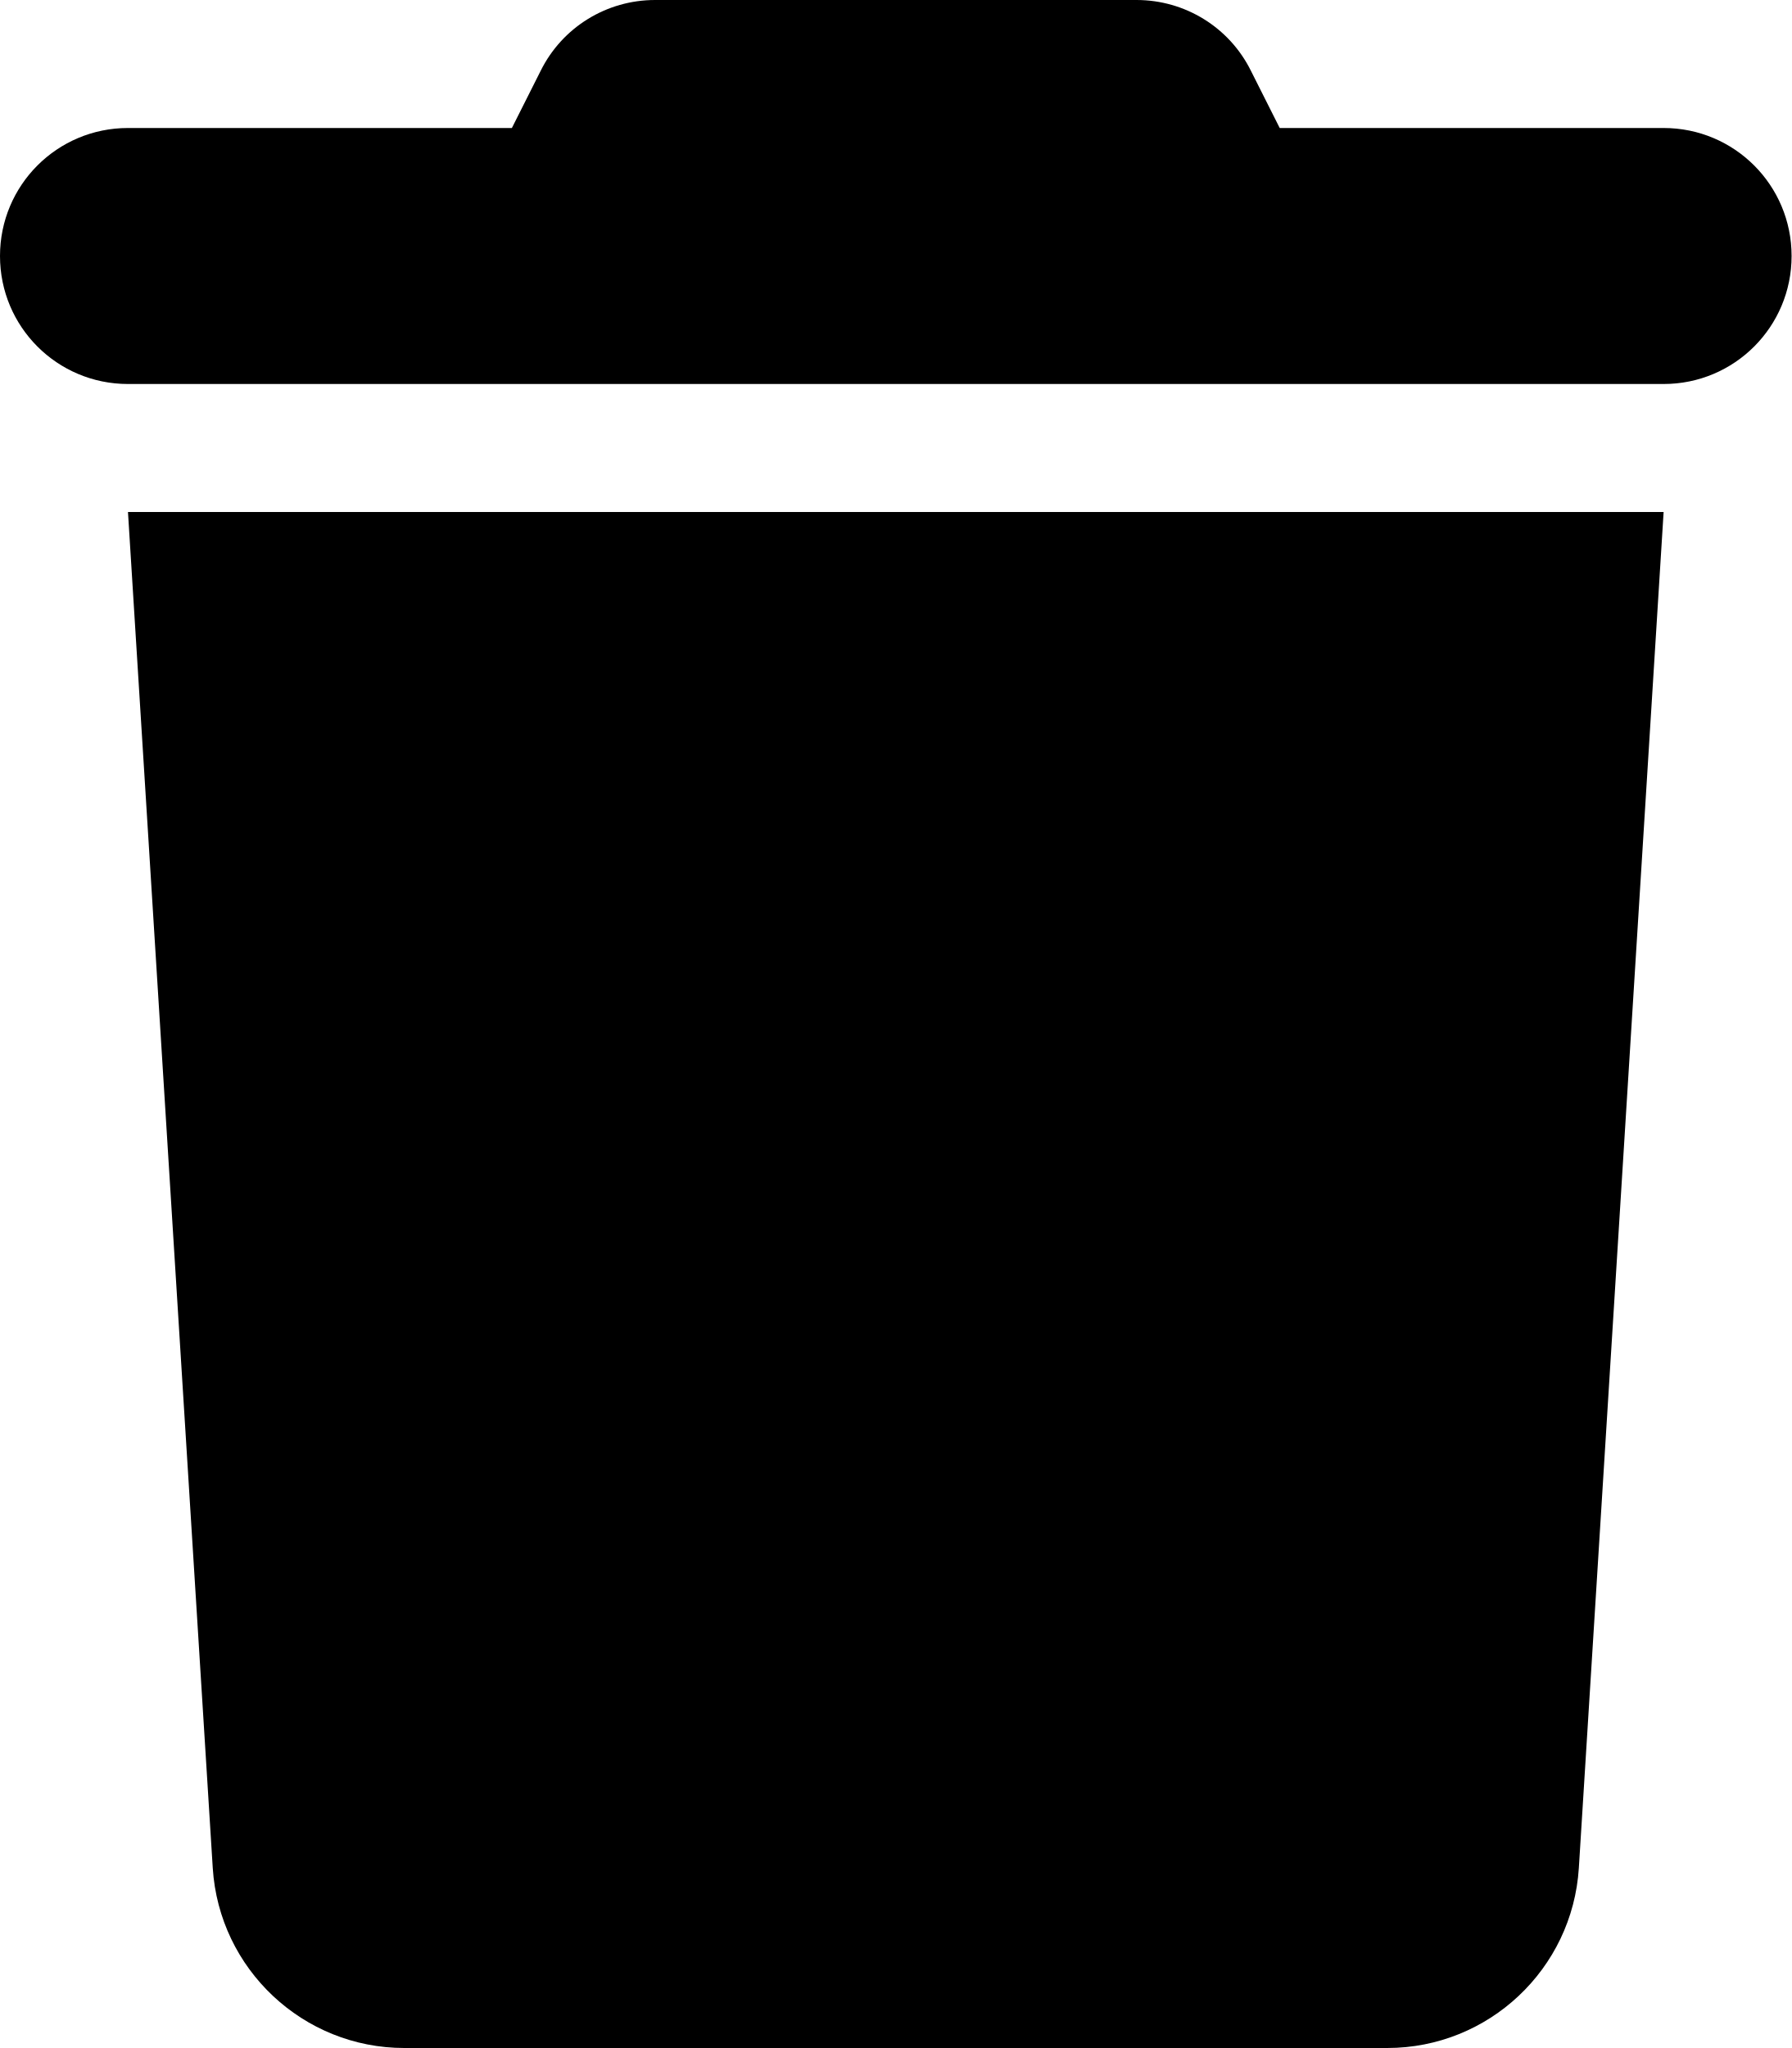
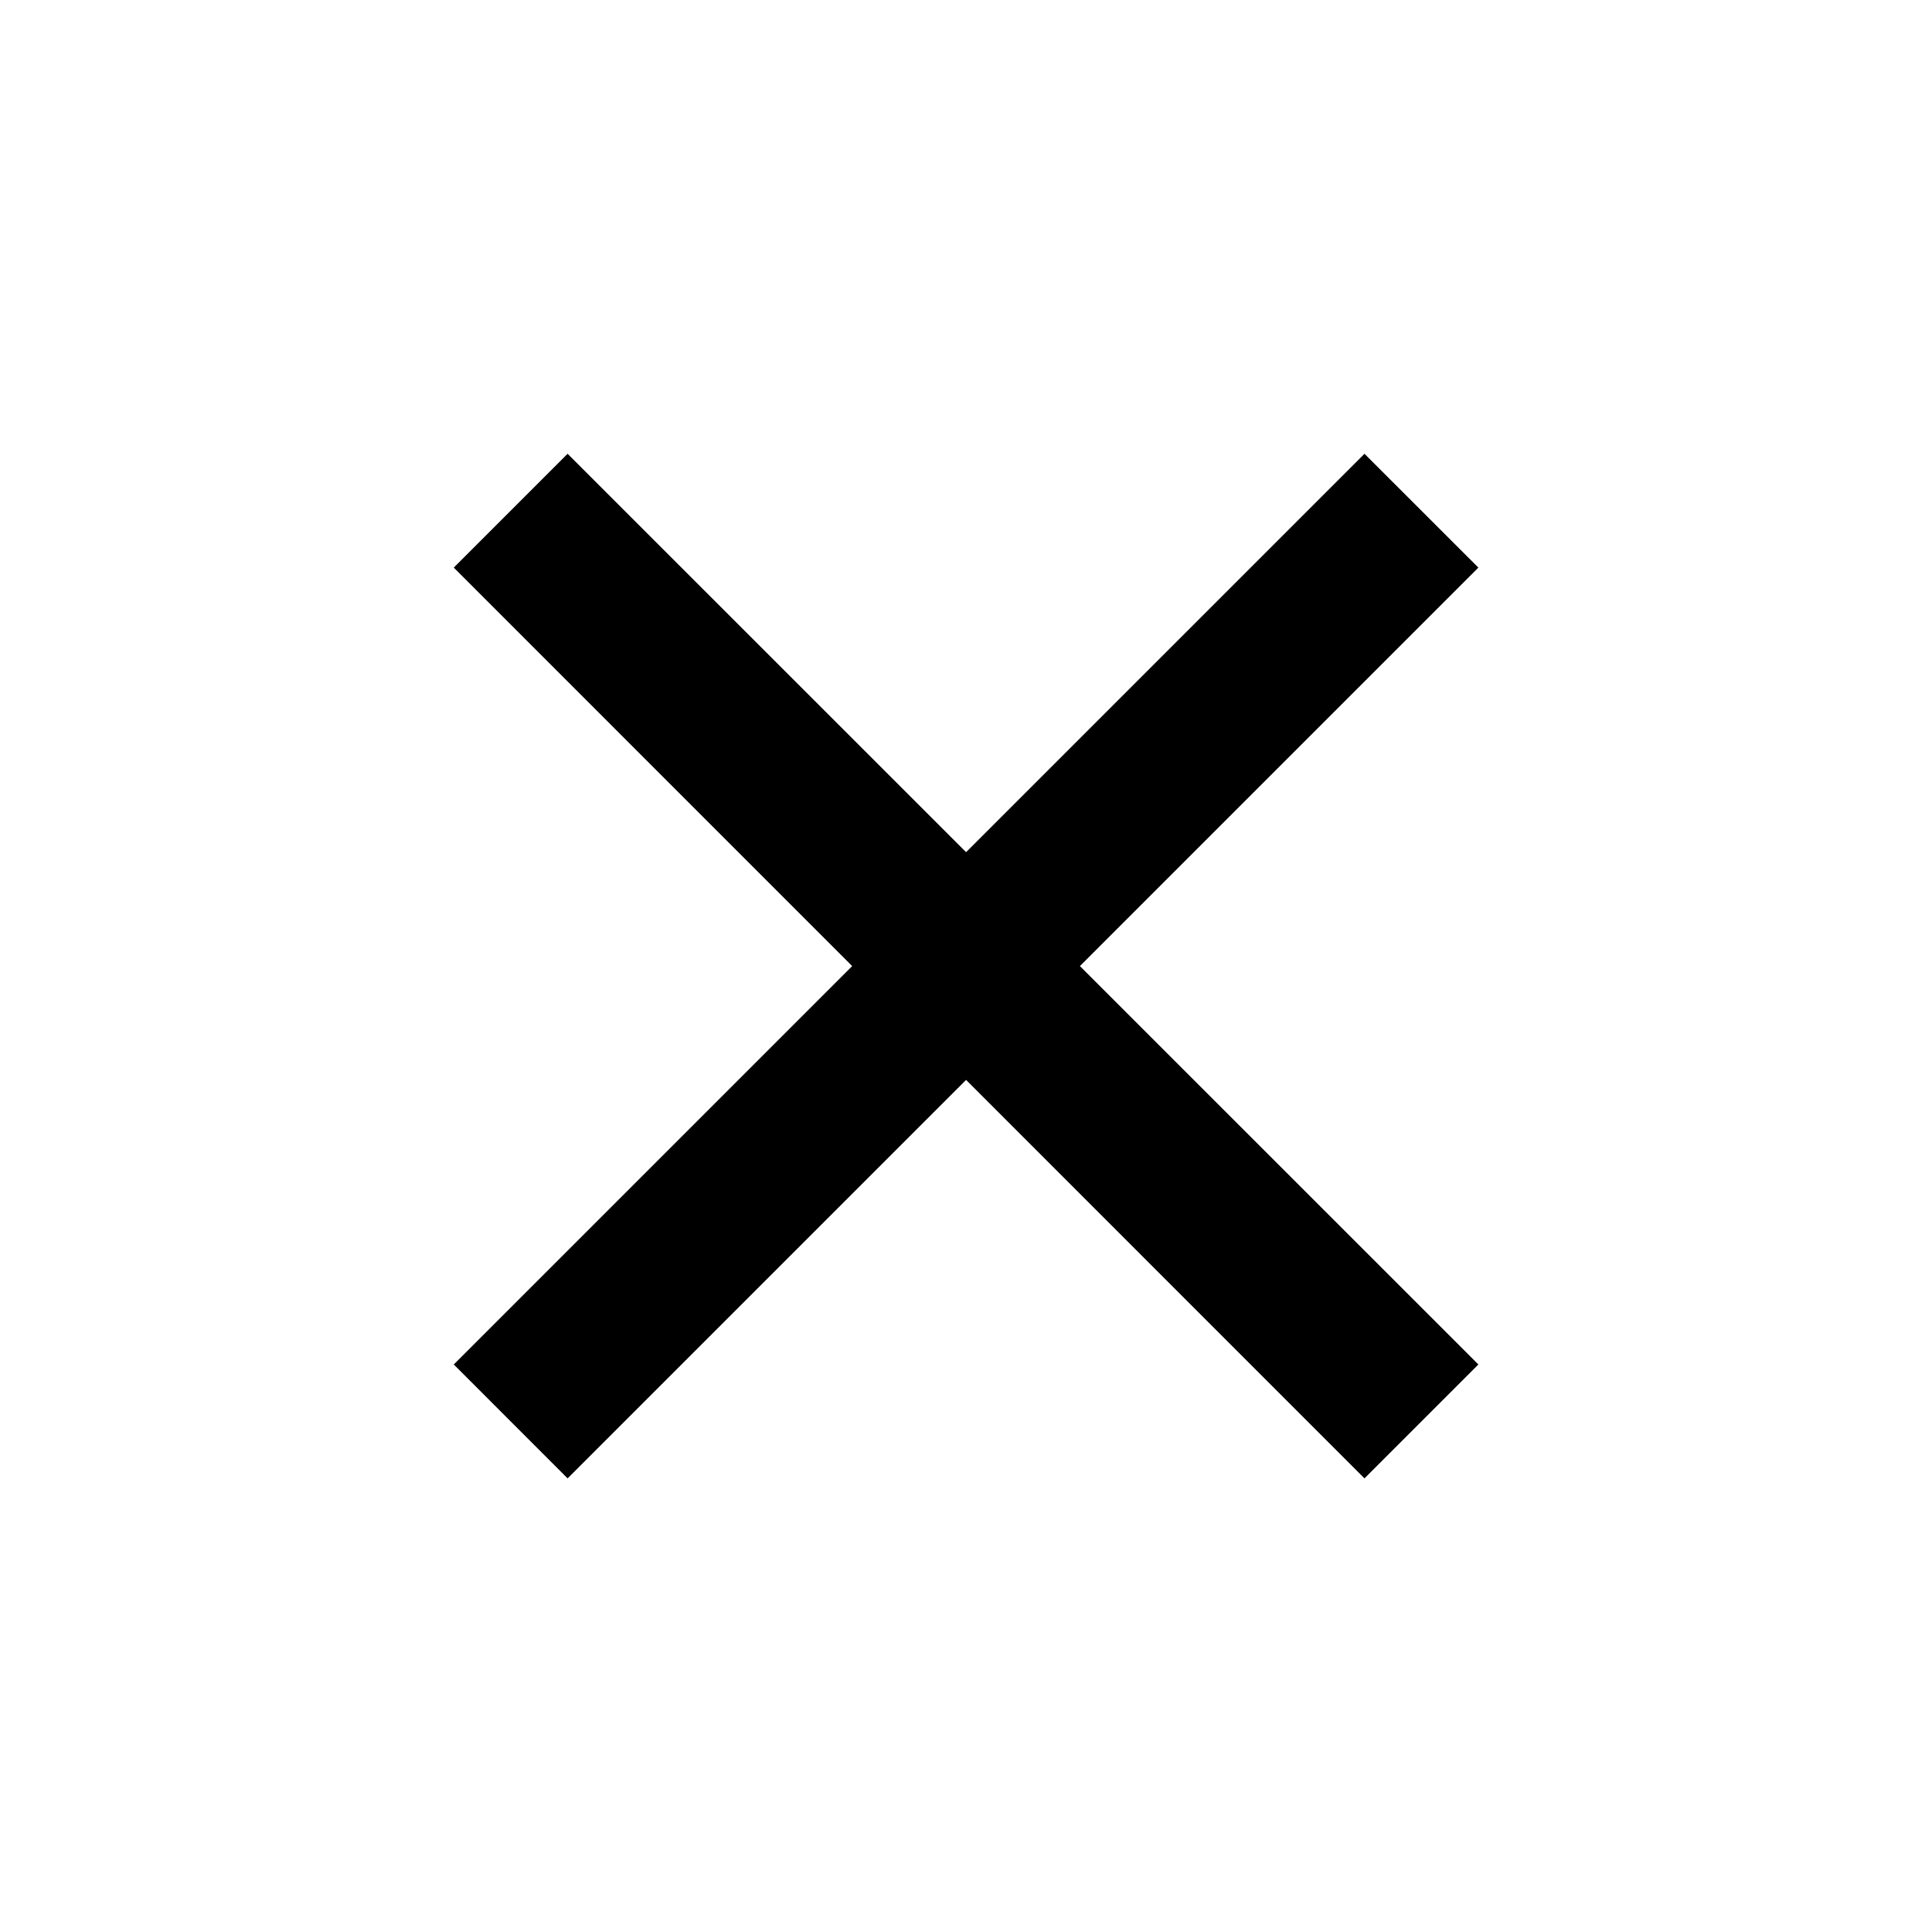
- <svg xmlns="http://www.w3.org/2000/svg" viewBox="0 0 448 512">
-   <path d="M135.2 17.7L128 32H32C14.3 32 0 46.3 0 64S14.3 96 32 96H416c17.7 0 32-14.3 32-32s-14.3-32-32-32H320l-7.2-14.3C307.4 6.8 296.3 0 284.2 0H163.8c-12.1 0-23.2 6.8-28.6 17.7zM416 128H32L53.2 467c1.6 25.3 22.6 45 47.9 45H346.9c25.3 0 46.3-19.7 47.9-45L416 128z" />
+ <svg xmlns="http://www.w3.org/2000/svg" viewBox="0 0 24 24">
+   <path d="M12.001 10.586L16.95 5.637L18.365 7.051L13.415 12.001L18.365 16.95L16.95 18.365L12.001 13.415L7.051 18.365L5.637 16.95L10.586 12.001L5.637 7.051L7.051 5.637L12.001 10.586Z" />
</svg>
